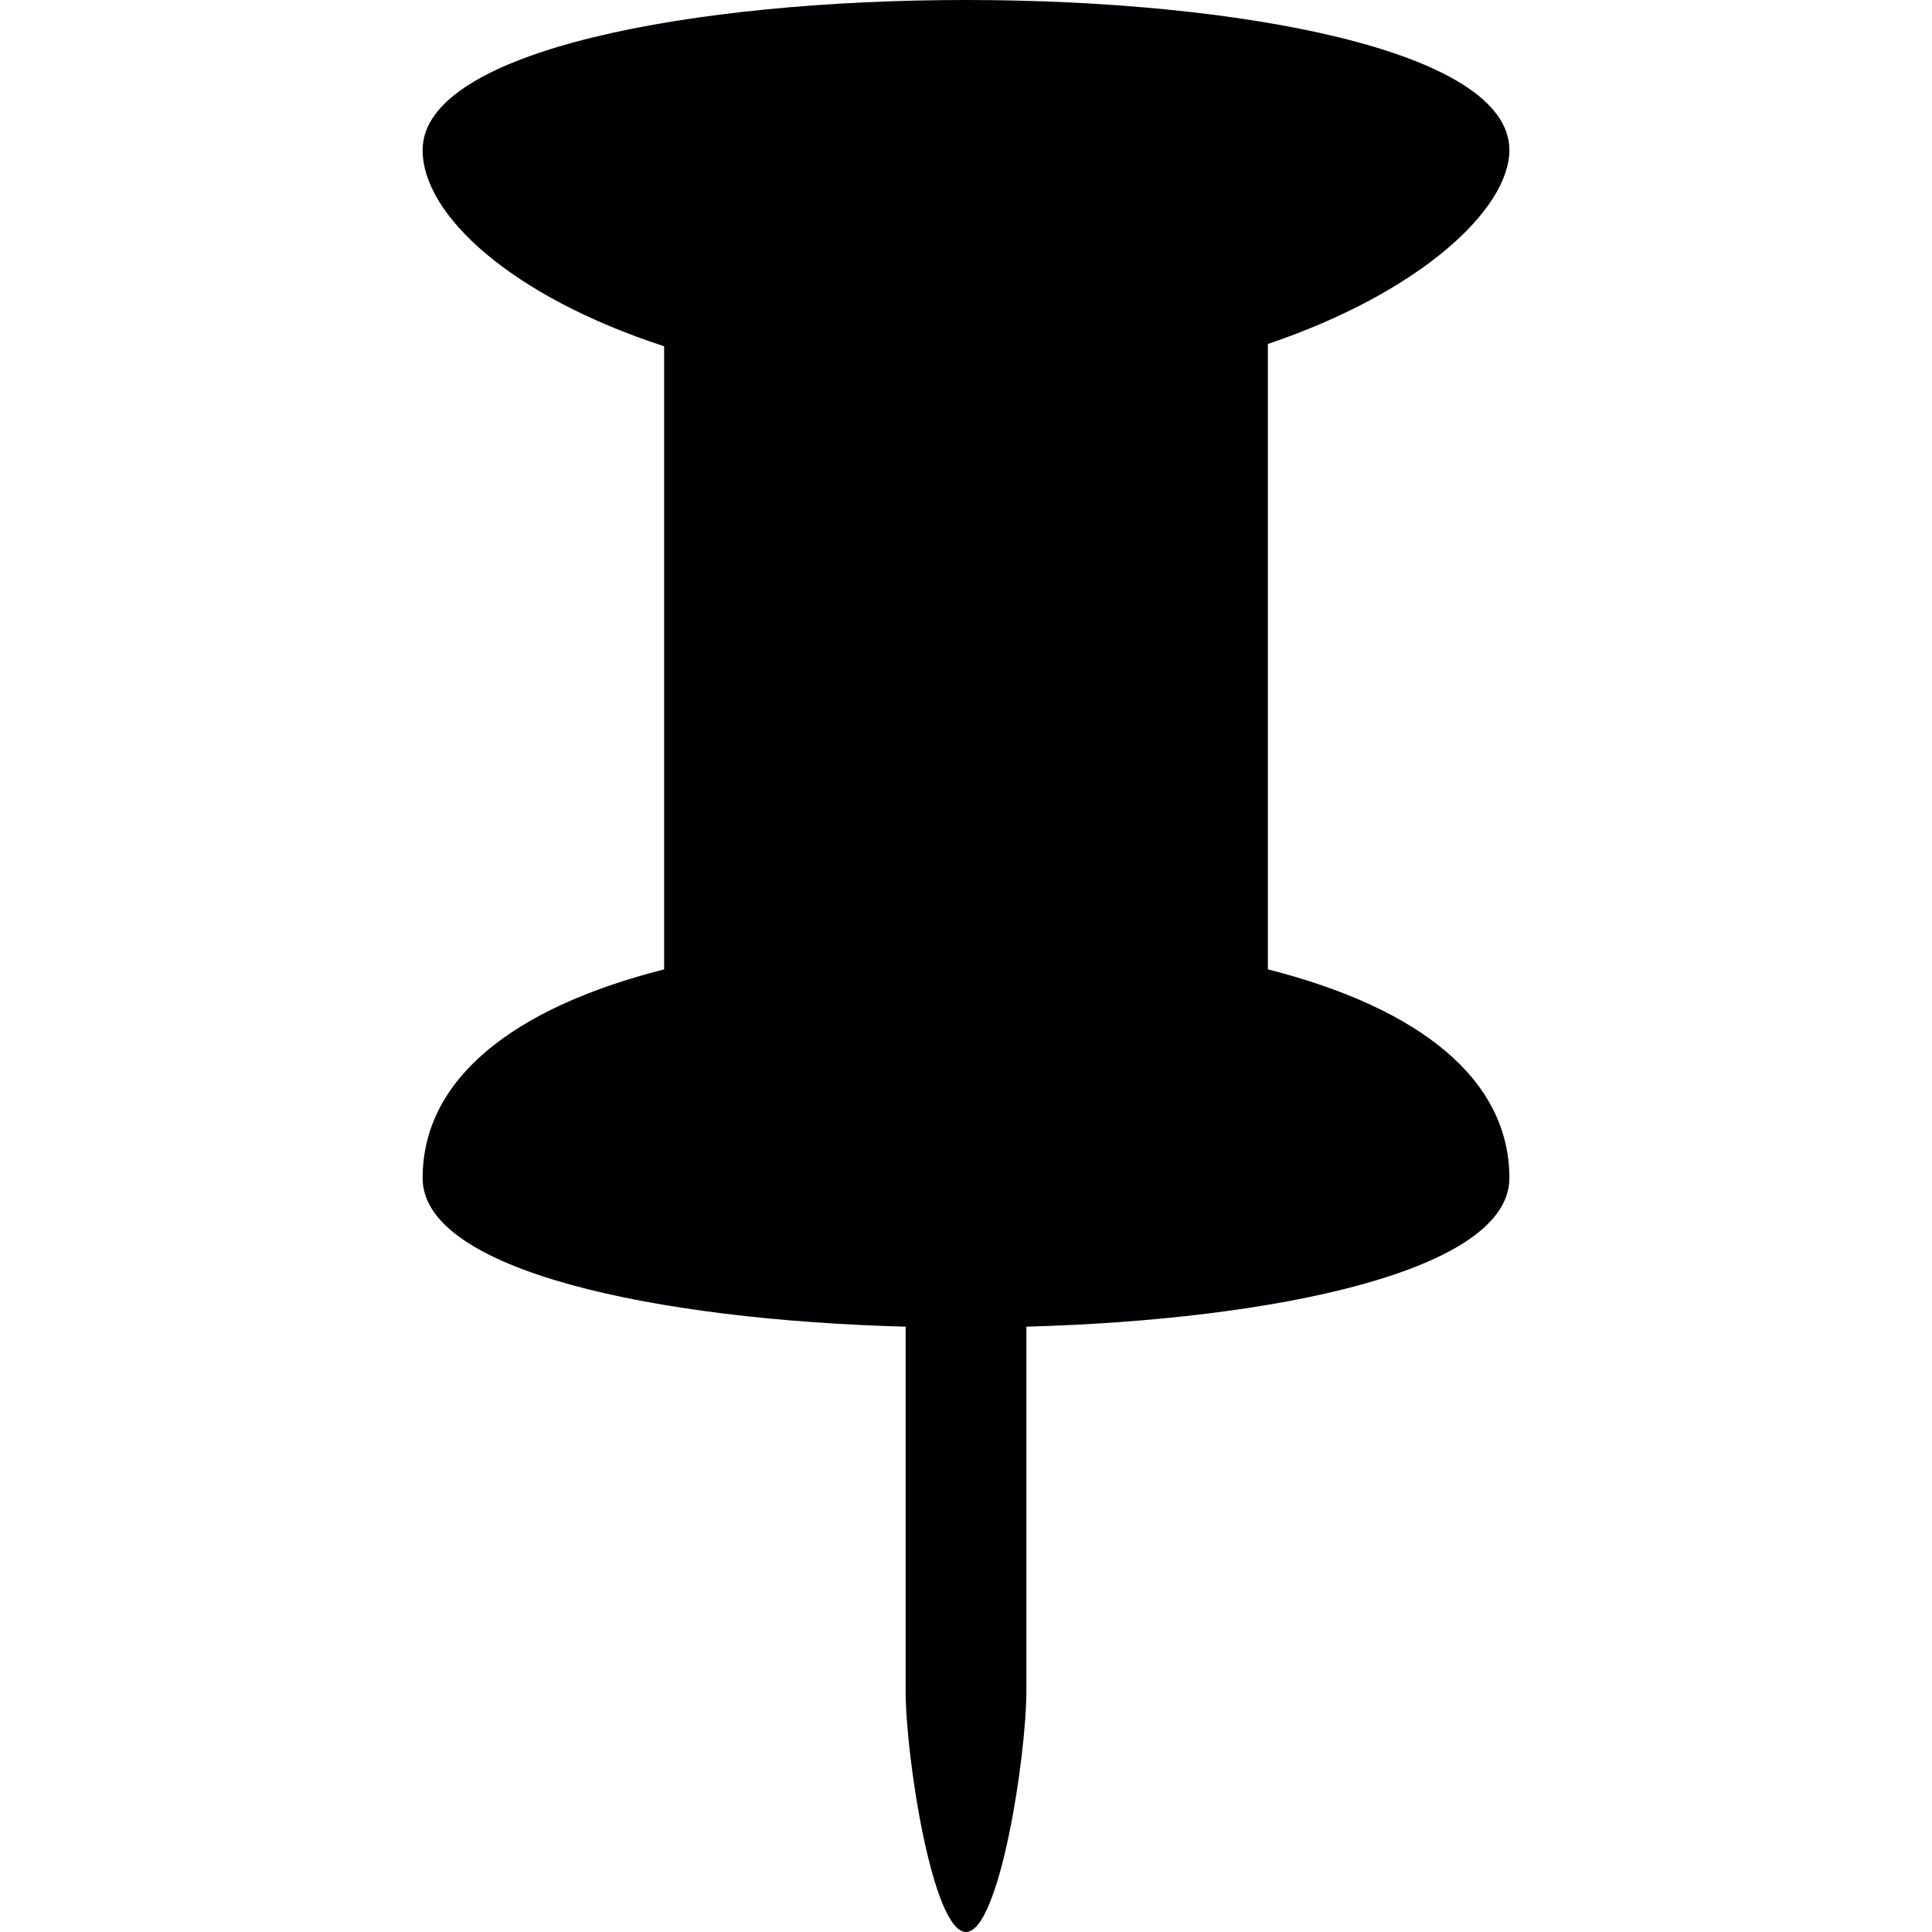
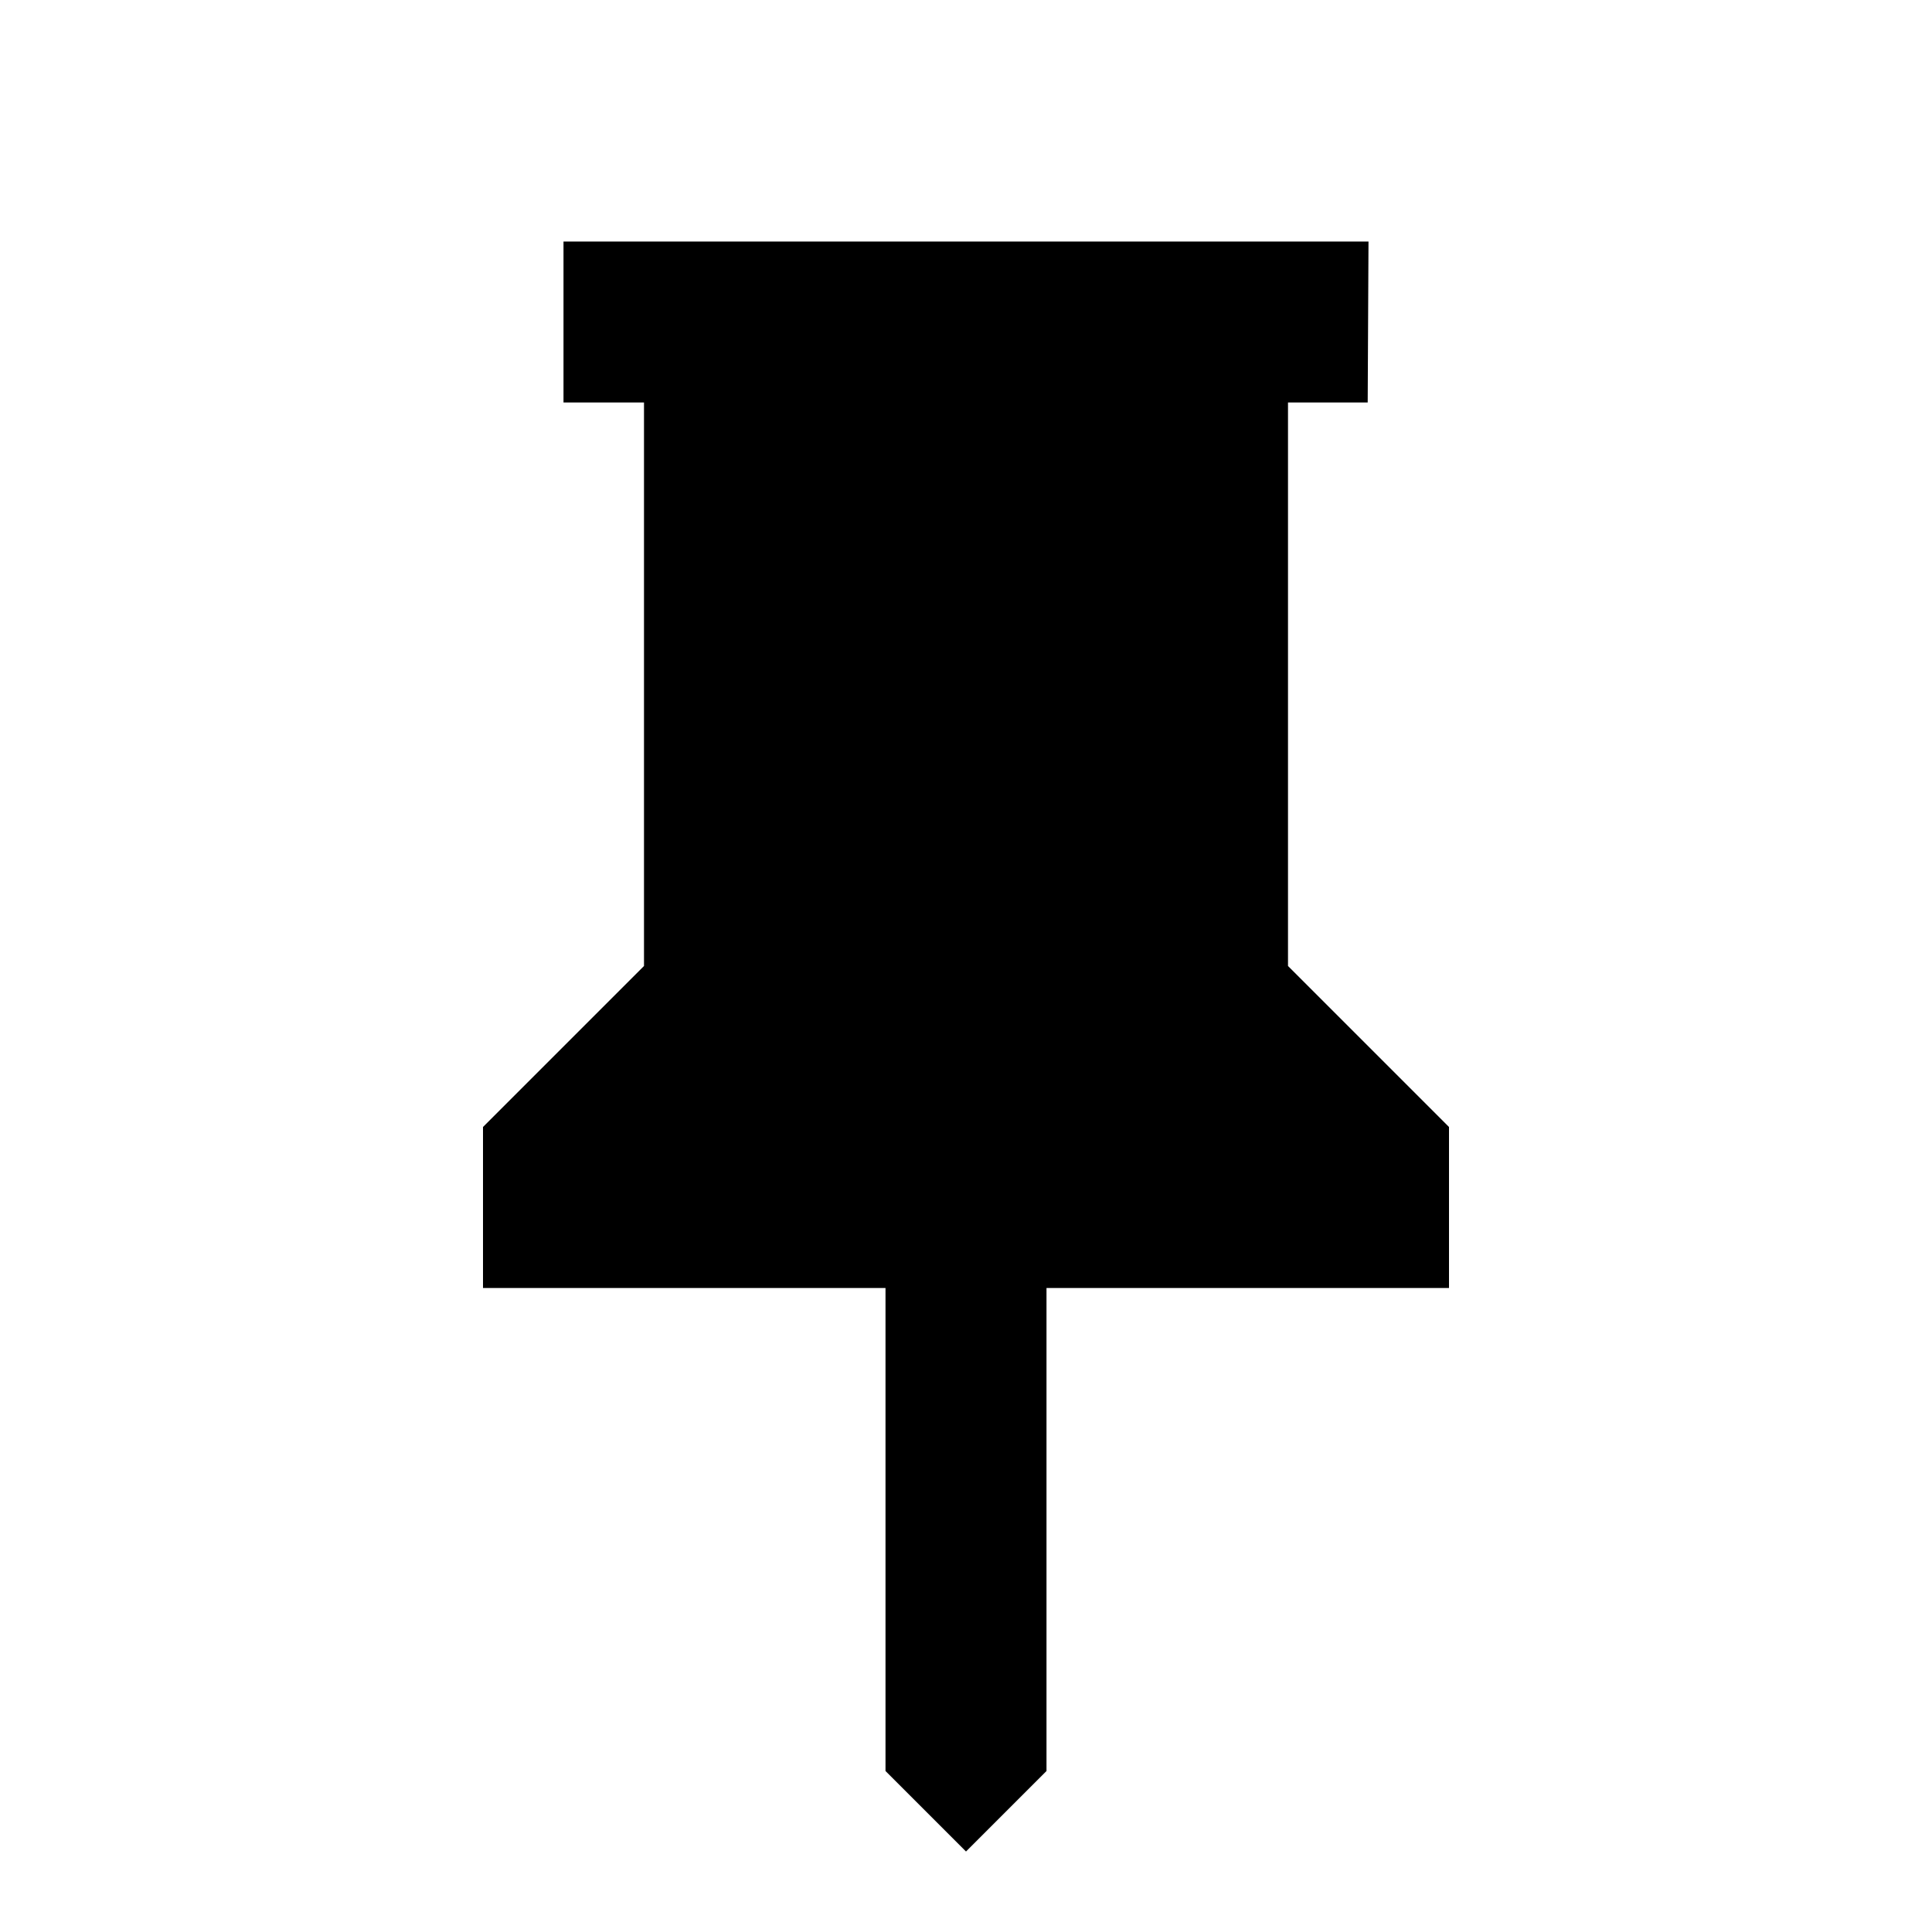
- <svg xmlns="http://www.w3.org/2000/svg" version="1.1" id="Capa_1" x="0px" y="0px" viewBox="0 0 508.512 508.512" style="enable-background:new 0 0 508.512 508.512;" xml:space="preserve">
-   <g>
-     <g>
-       <g>
-         <path style="fill:#010002;" d="M333.712,255.142V90.54c40.173-13.603,63.565-35.501,63.565-51.043     c0-52.664-286.042-52.664-286.042,0c0,17.131,23.424,38.552,63.565,51.647v163.998c-40.141,10.202-63.565,29.049-63.565,54.952     c0,24.377,61.34,37.344,127.162,39.092l-0.032,0.413v95.347c0,17.544,7.119,63.565,15.891,63.565     c8.74,0,15.891-46.021,15.891-63.565v-95.347l-0.032-0.413c65.822-1.78,127.162-14.779,127.162-39.092     C397.277,284.191,373.885,265.344,333.712,255.142z" />
-       </g>
-     </g>
-   </g>
-   <g>
- </g>
-   <g>
- </g>
-   <g>
- </g>
-   <g>
- </g>
-   <g>
- </g>
-   <g>
- </g>
-   <g>
- </g>
-   <g>
- </g>
-   <g>
- </g>
-   <g>
- </g>
-   <g>
- </g>
-   <g>
- </g>
-   <g>
- </g>
-   <g>
- </g>
-   <g>
- </g>
+ <svg xmlns="http://www.w3.org/2000/svg" width="20px" height="20px" viewBox="0 0 24 24" fill="#000000">
+   <path d="M16 5h.99L17 3H7v2h1v7l-2 2v2h5v6l1 1 1-1v-6h5v-2l-2-2V5z" />
+   <path fill="none" d="M0 0h24v24H0z" />
</svg>
